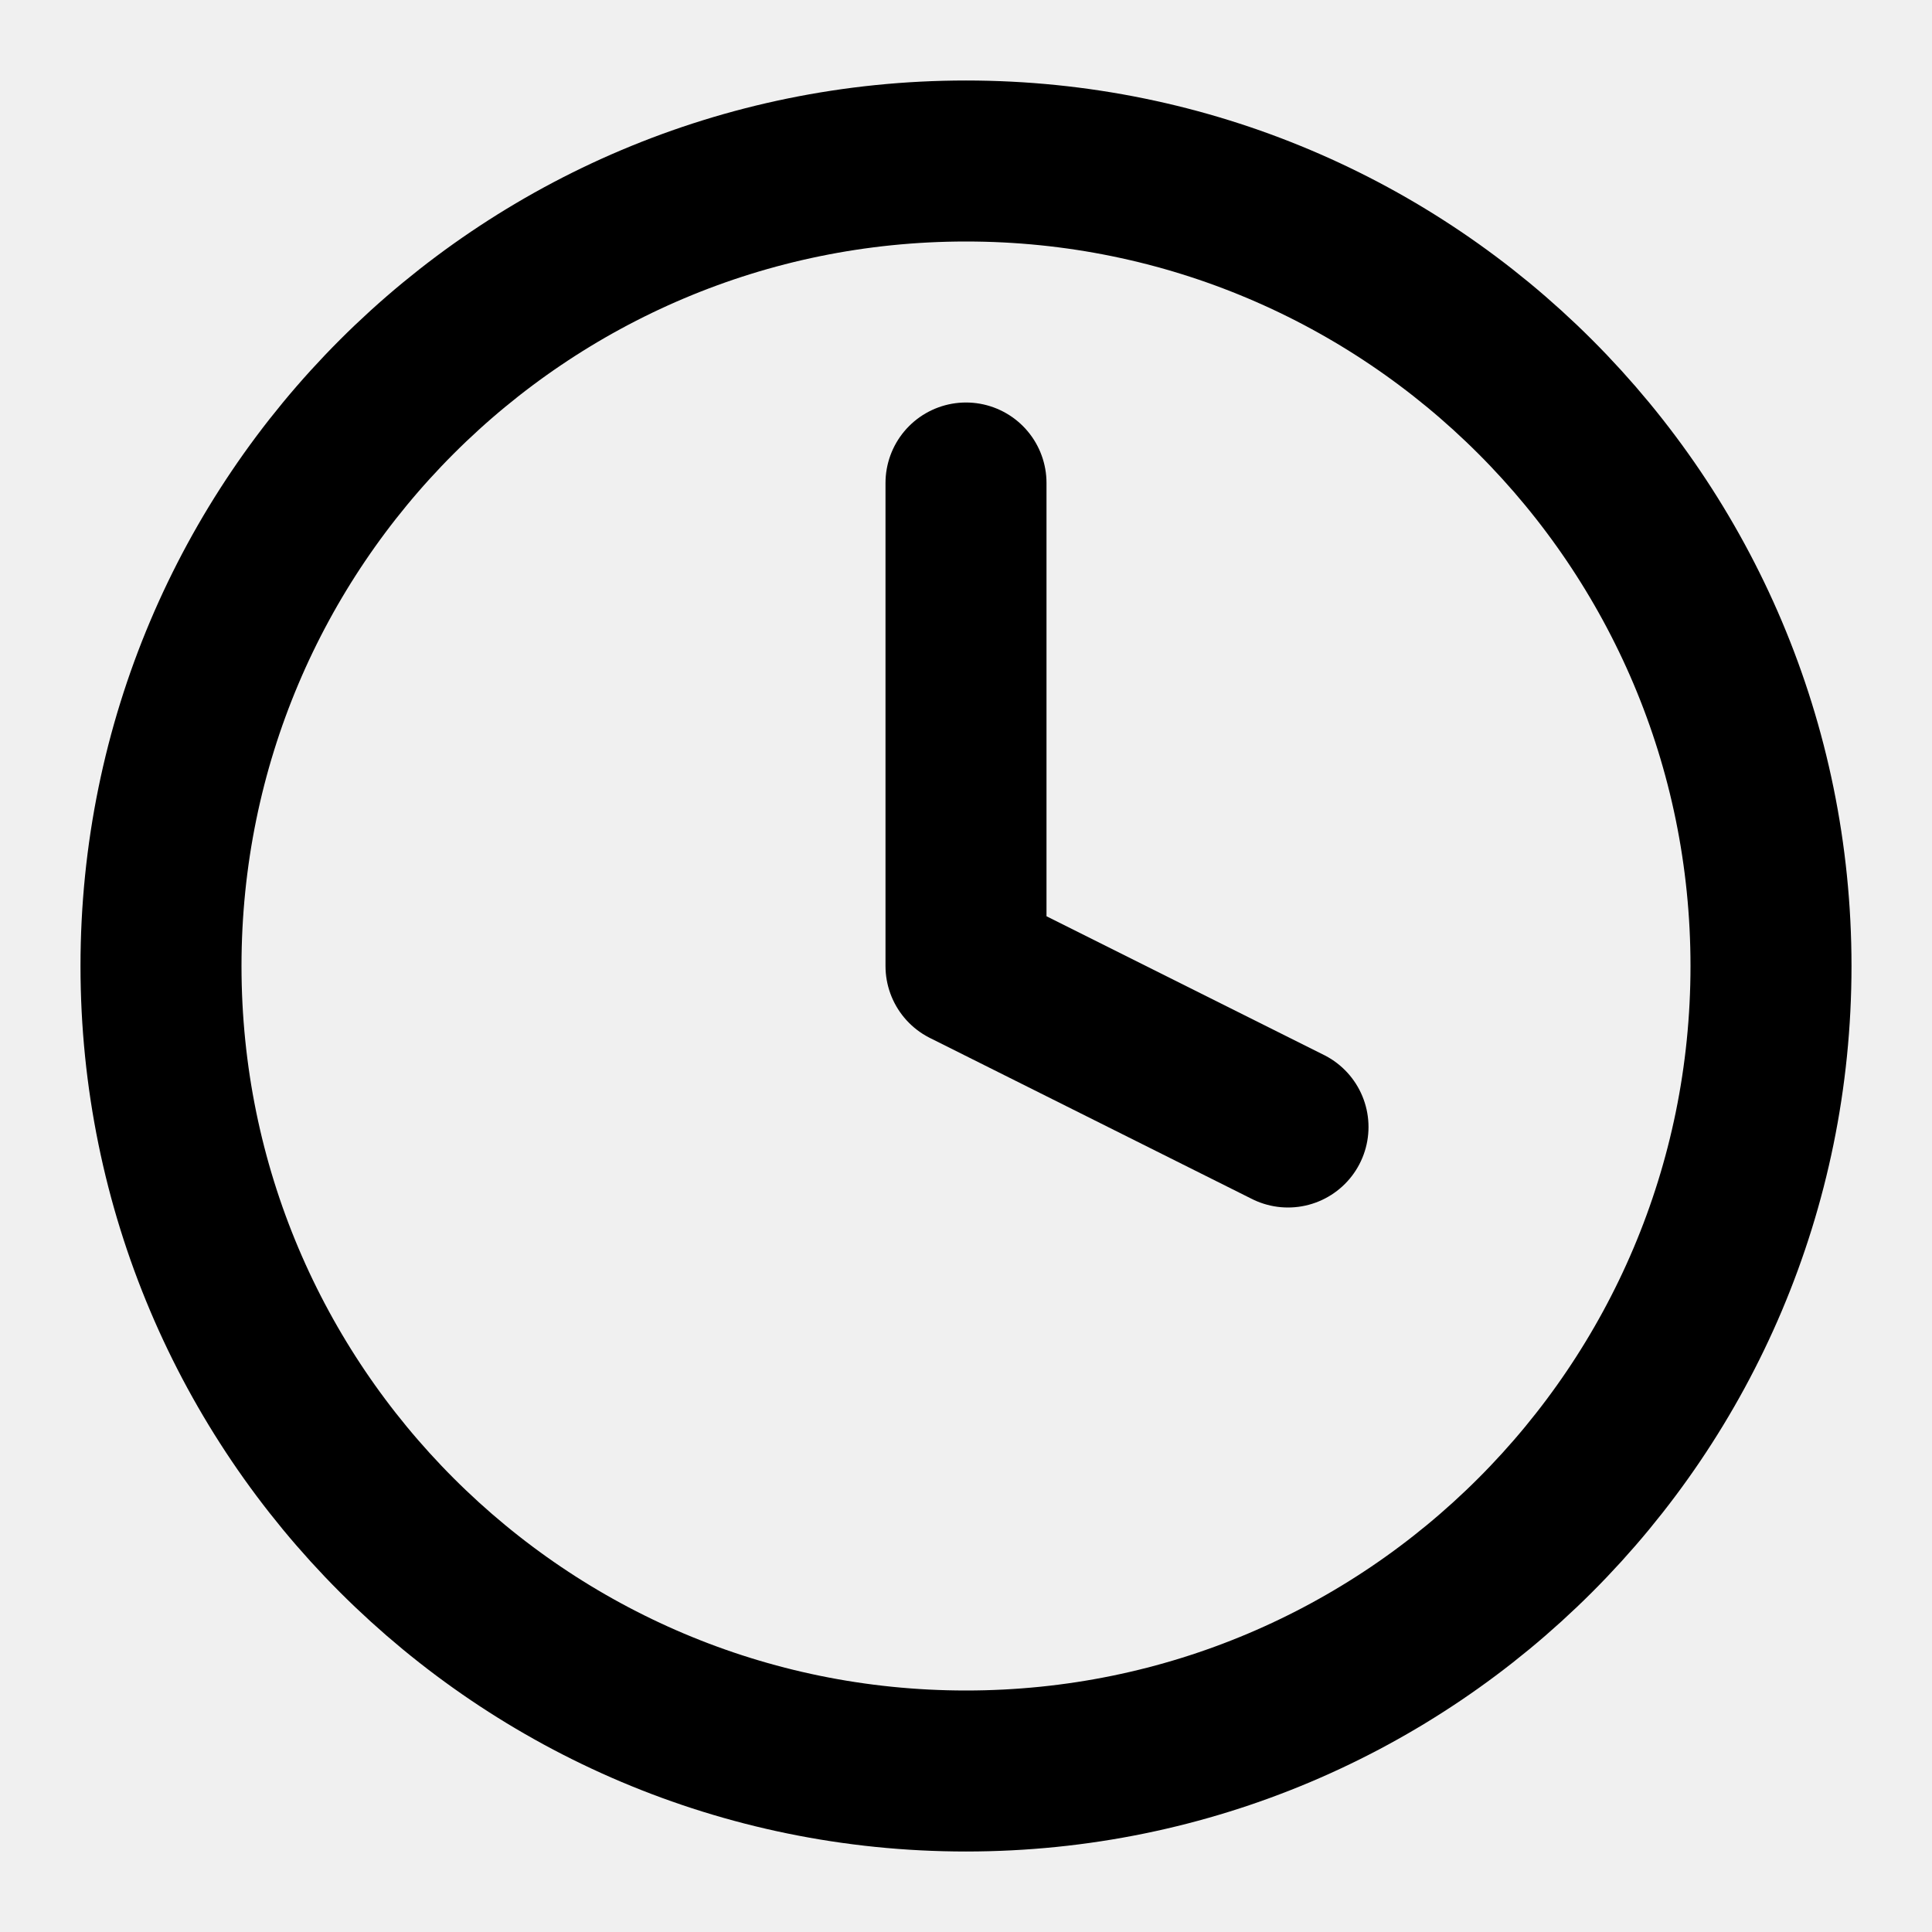
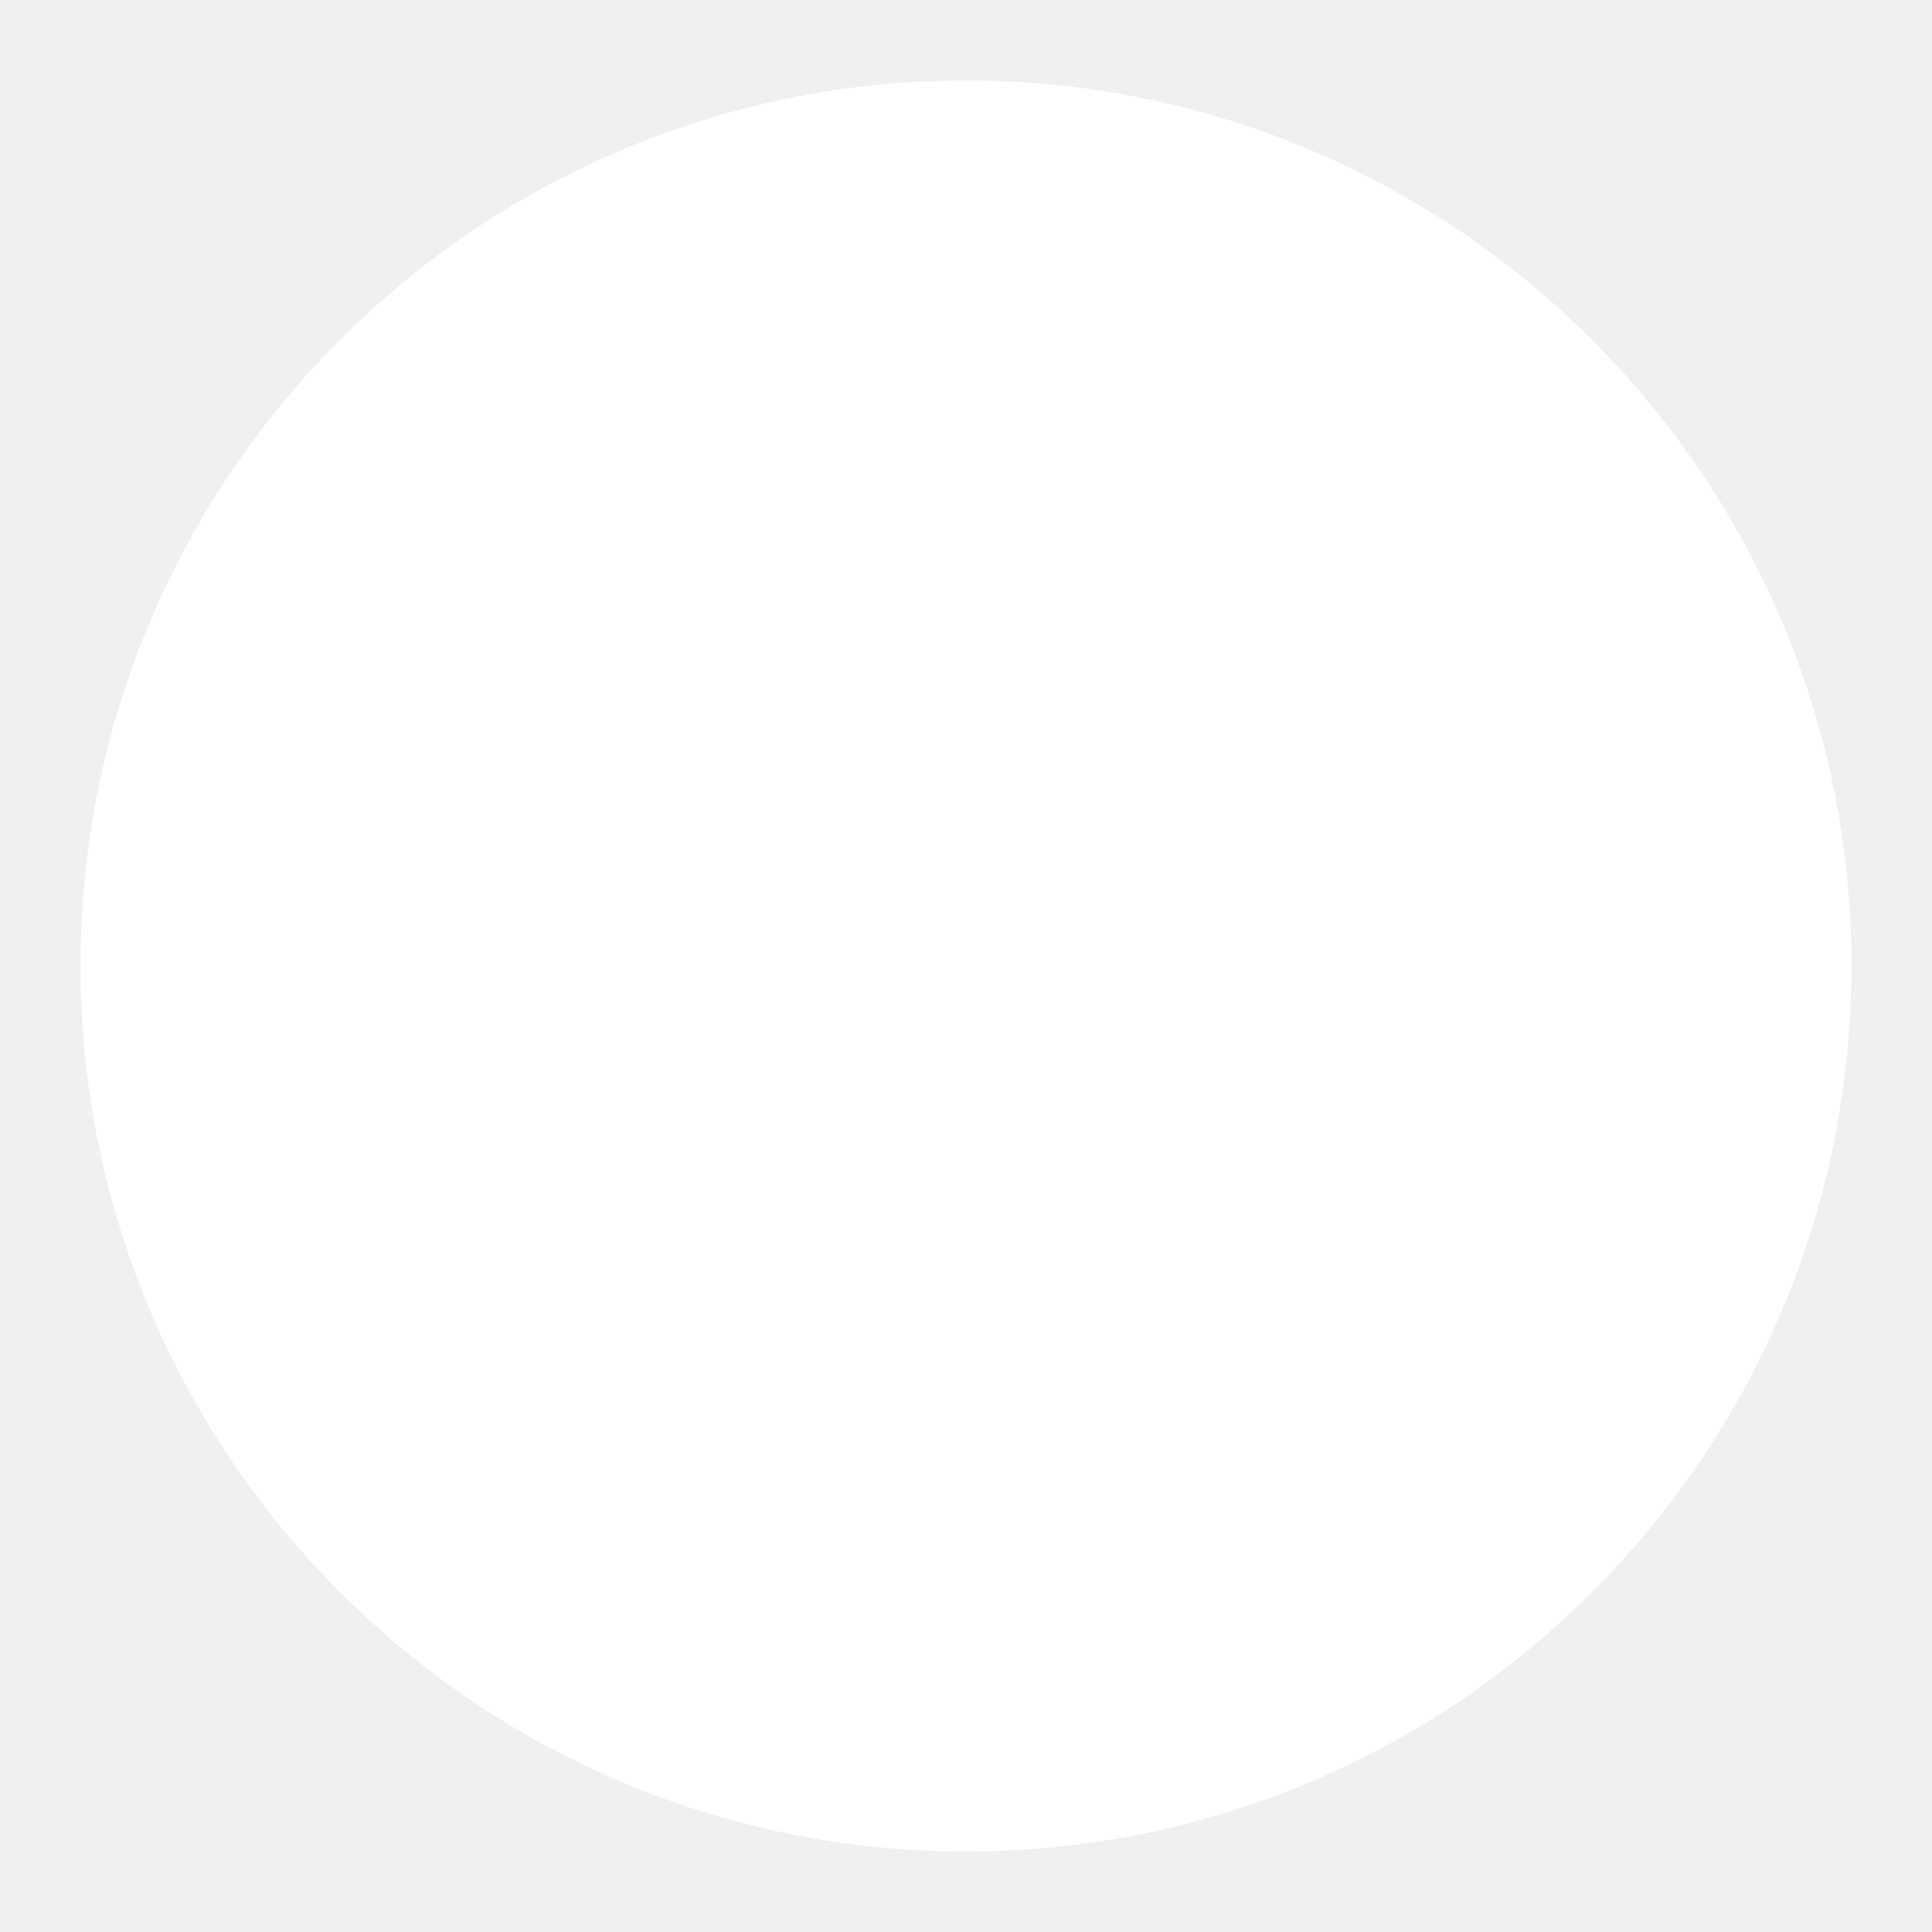
- <svg xmlns="http://www.w3.org/2000/svg" viewBox="0 0 24 24" fill="none" stroke="currentColor" stroke-width="2" stroke-linecap="round" stroke-linejoin="round" class="feather feather-clock">
+ <svg xmlns="http://www.w3.org/2000/svg" viewBox="0 0 24 24" fill="#fff" className="white-icon" stroke="#fff" stroke-width="2" stroke-linecap="round" stroke-linejoin="round" class="feather feather-clock">
  <circle cx="12" cy="12" r="10" />
  <polyline points="12 6 12 12 16 14" />
</svg>
